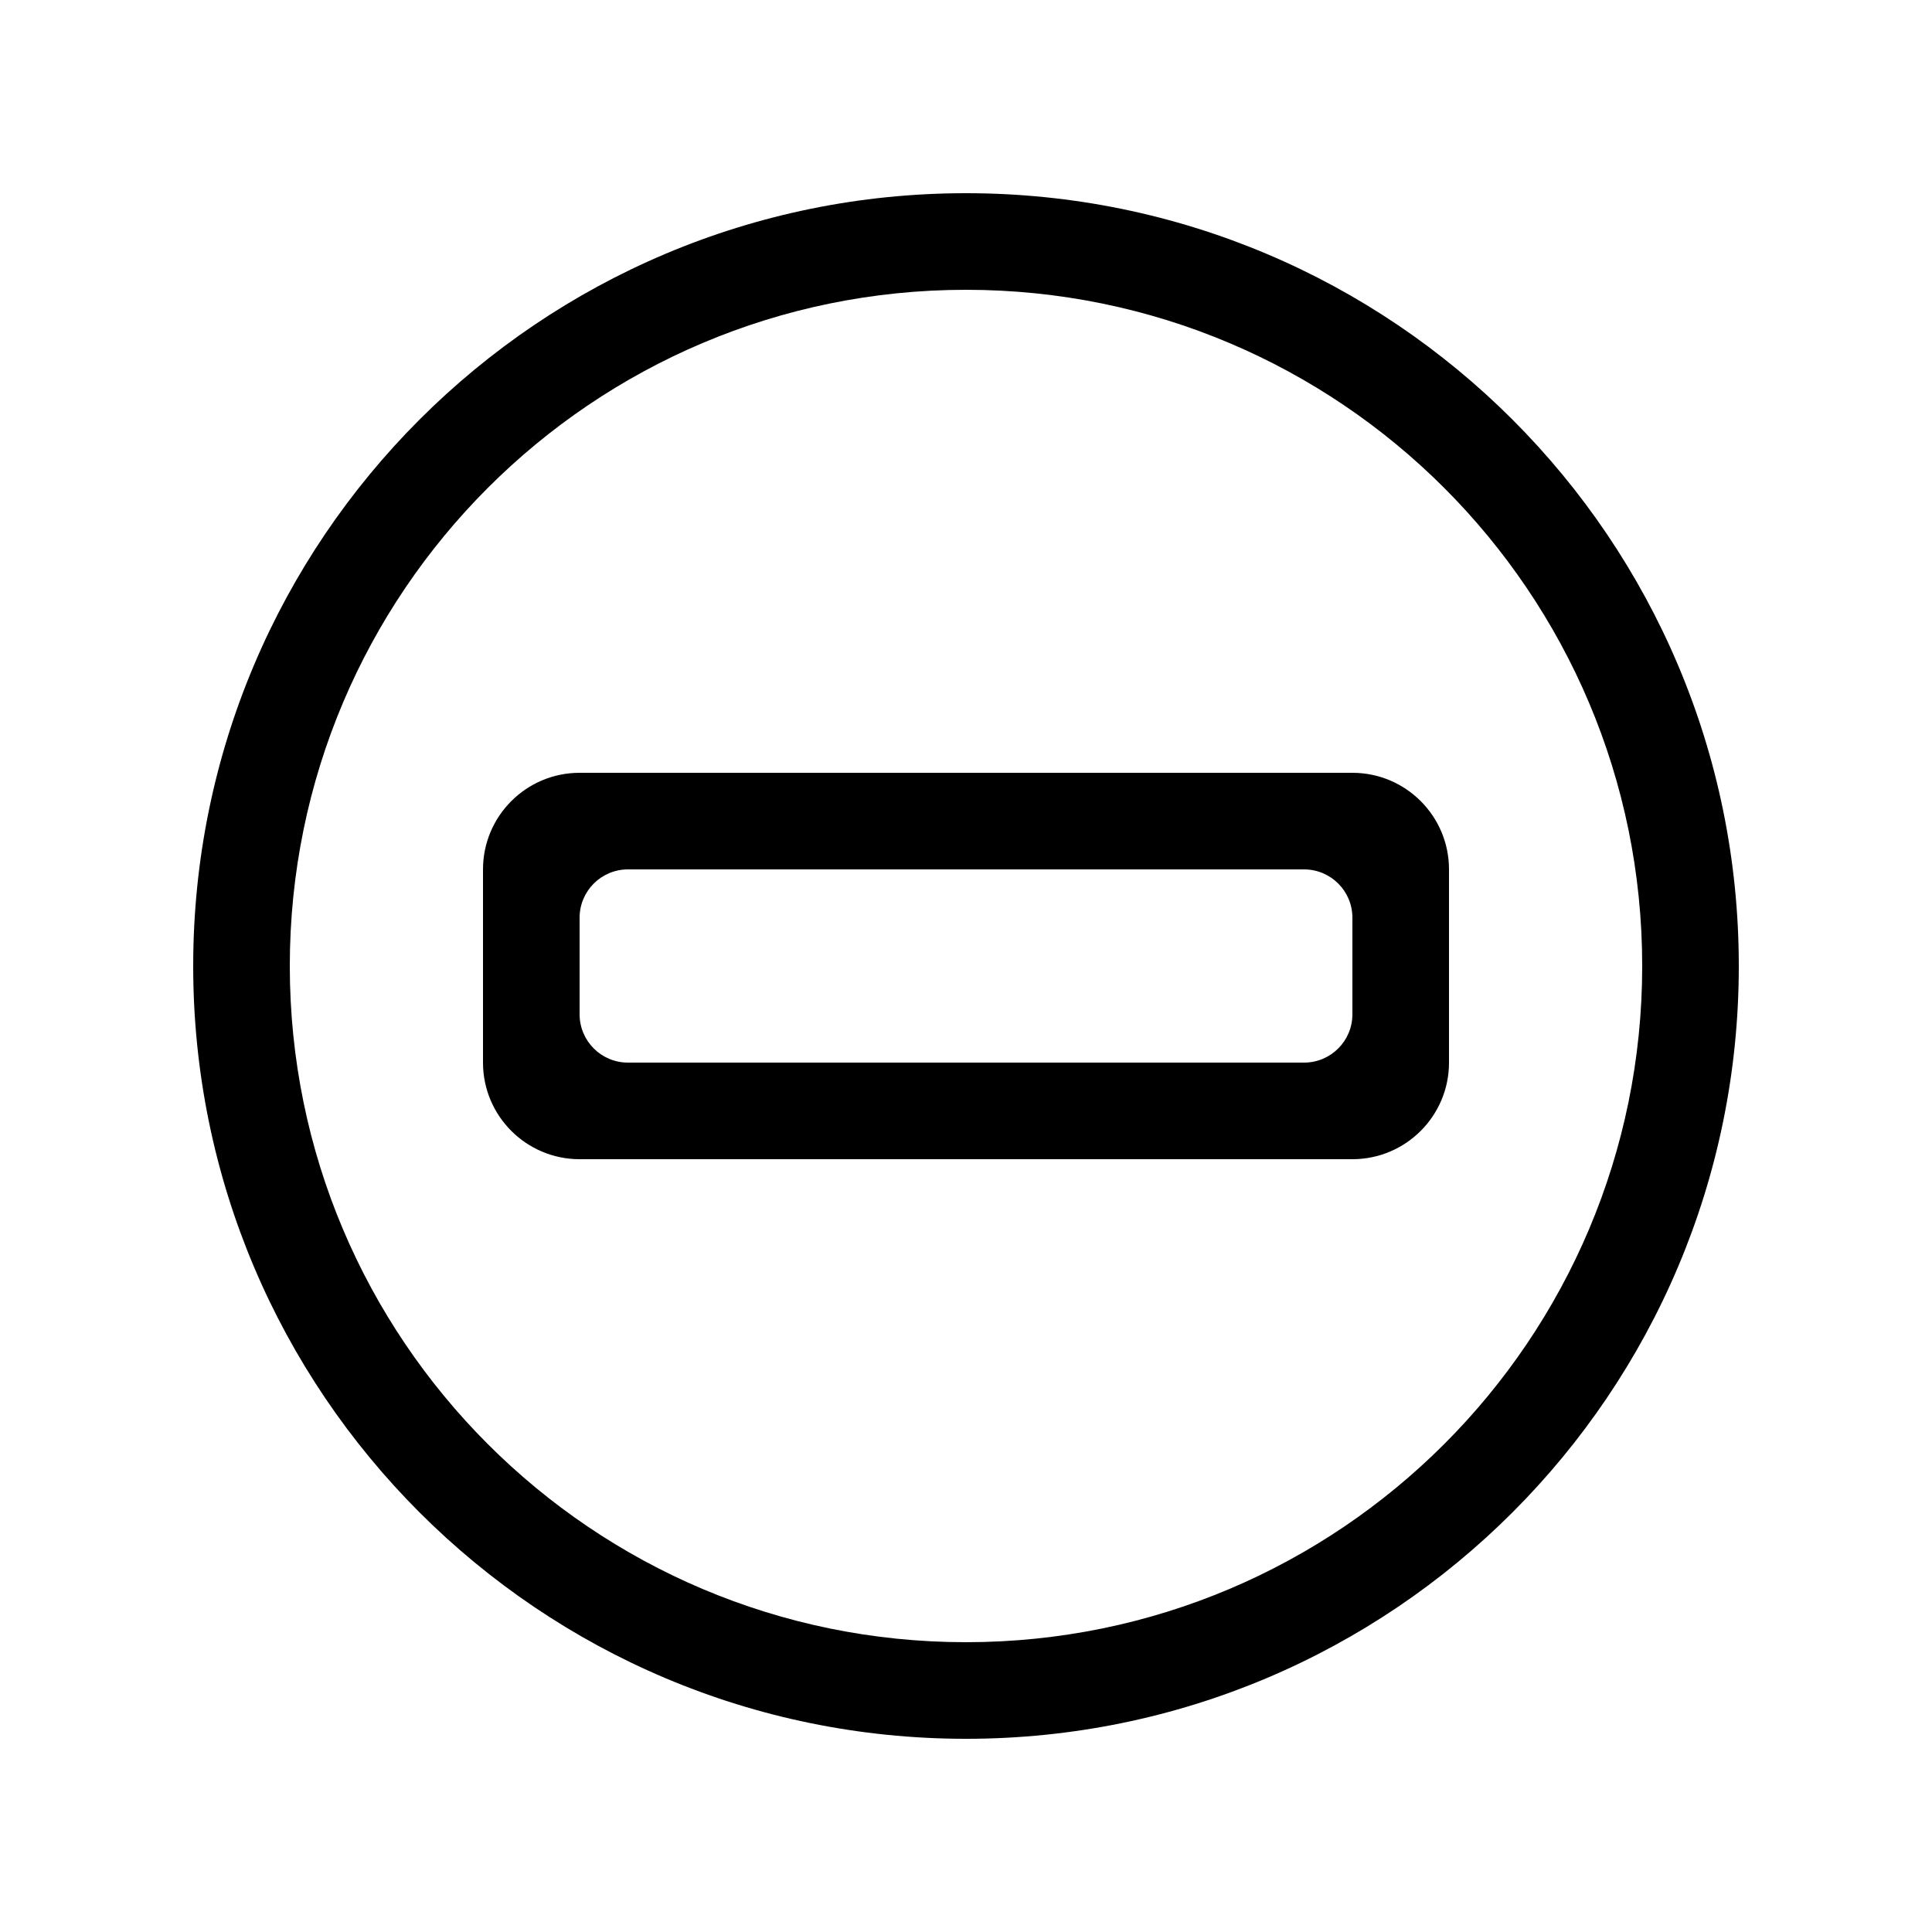
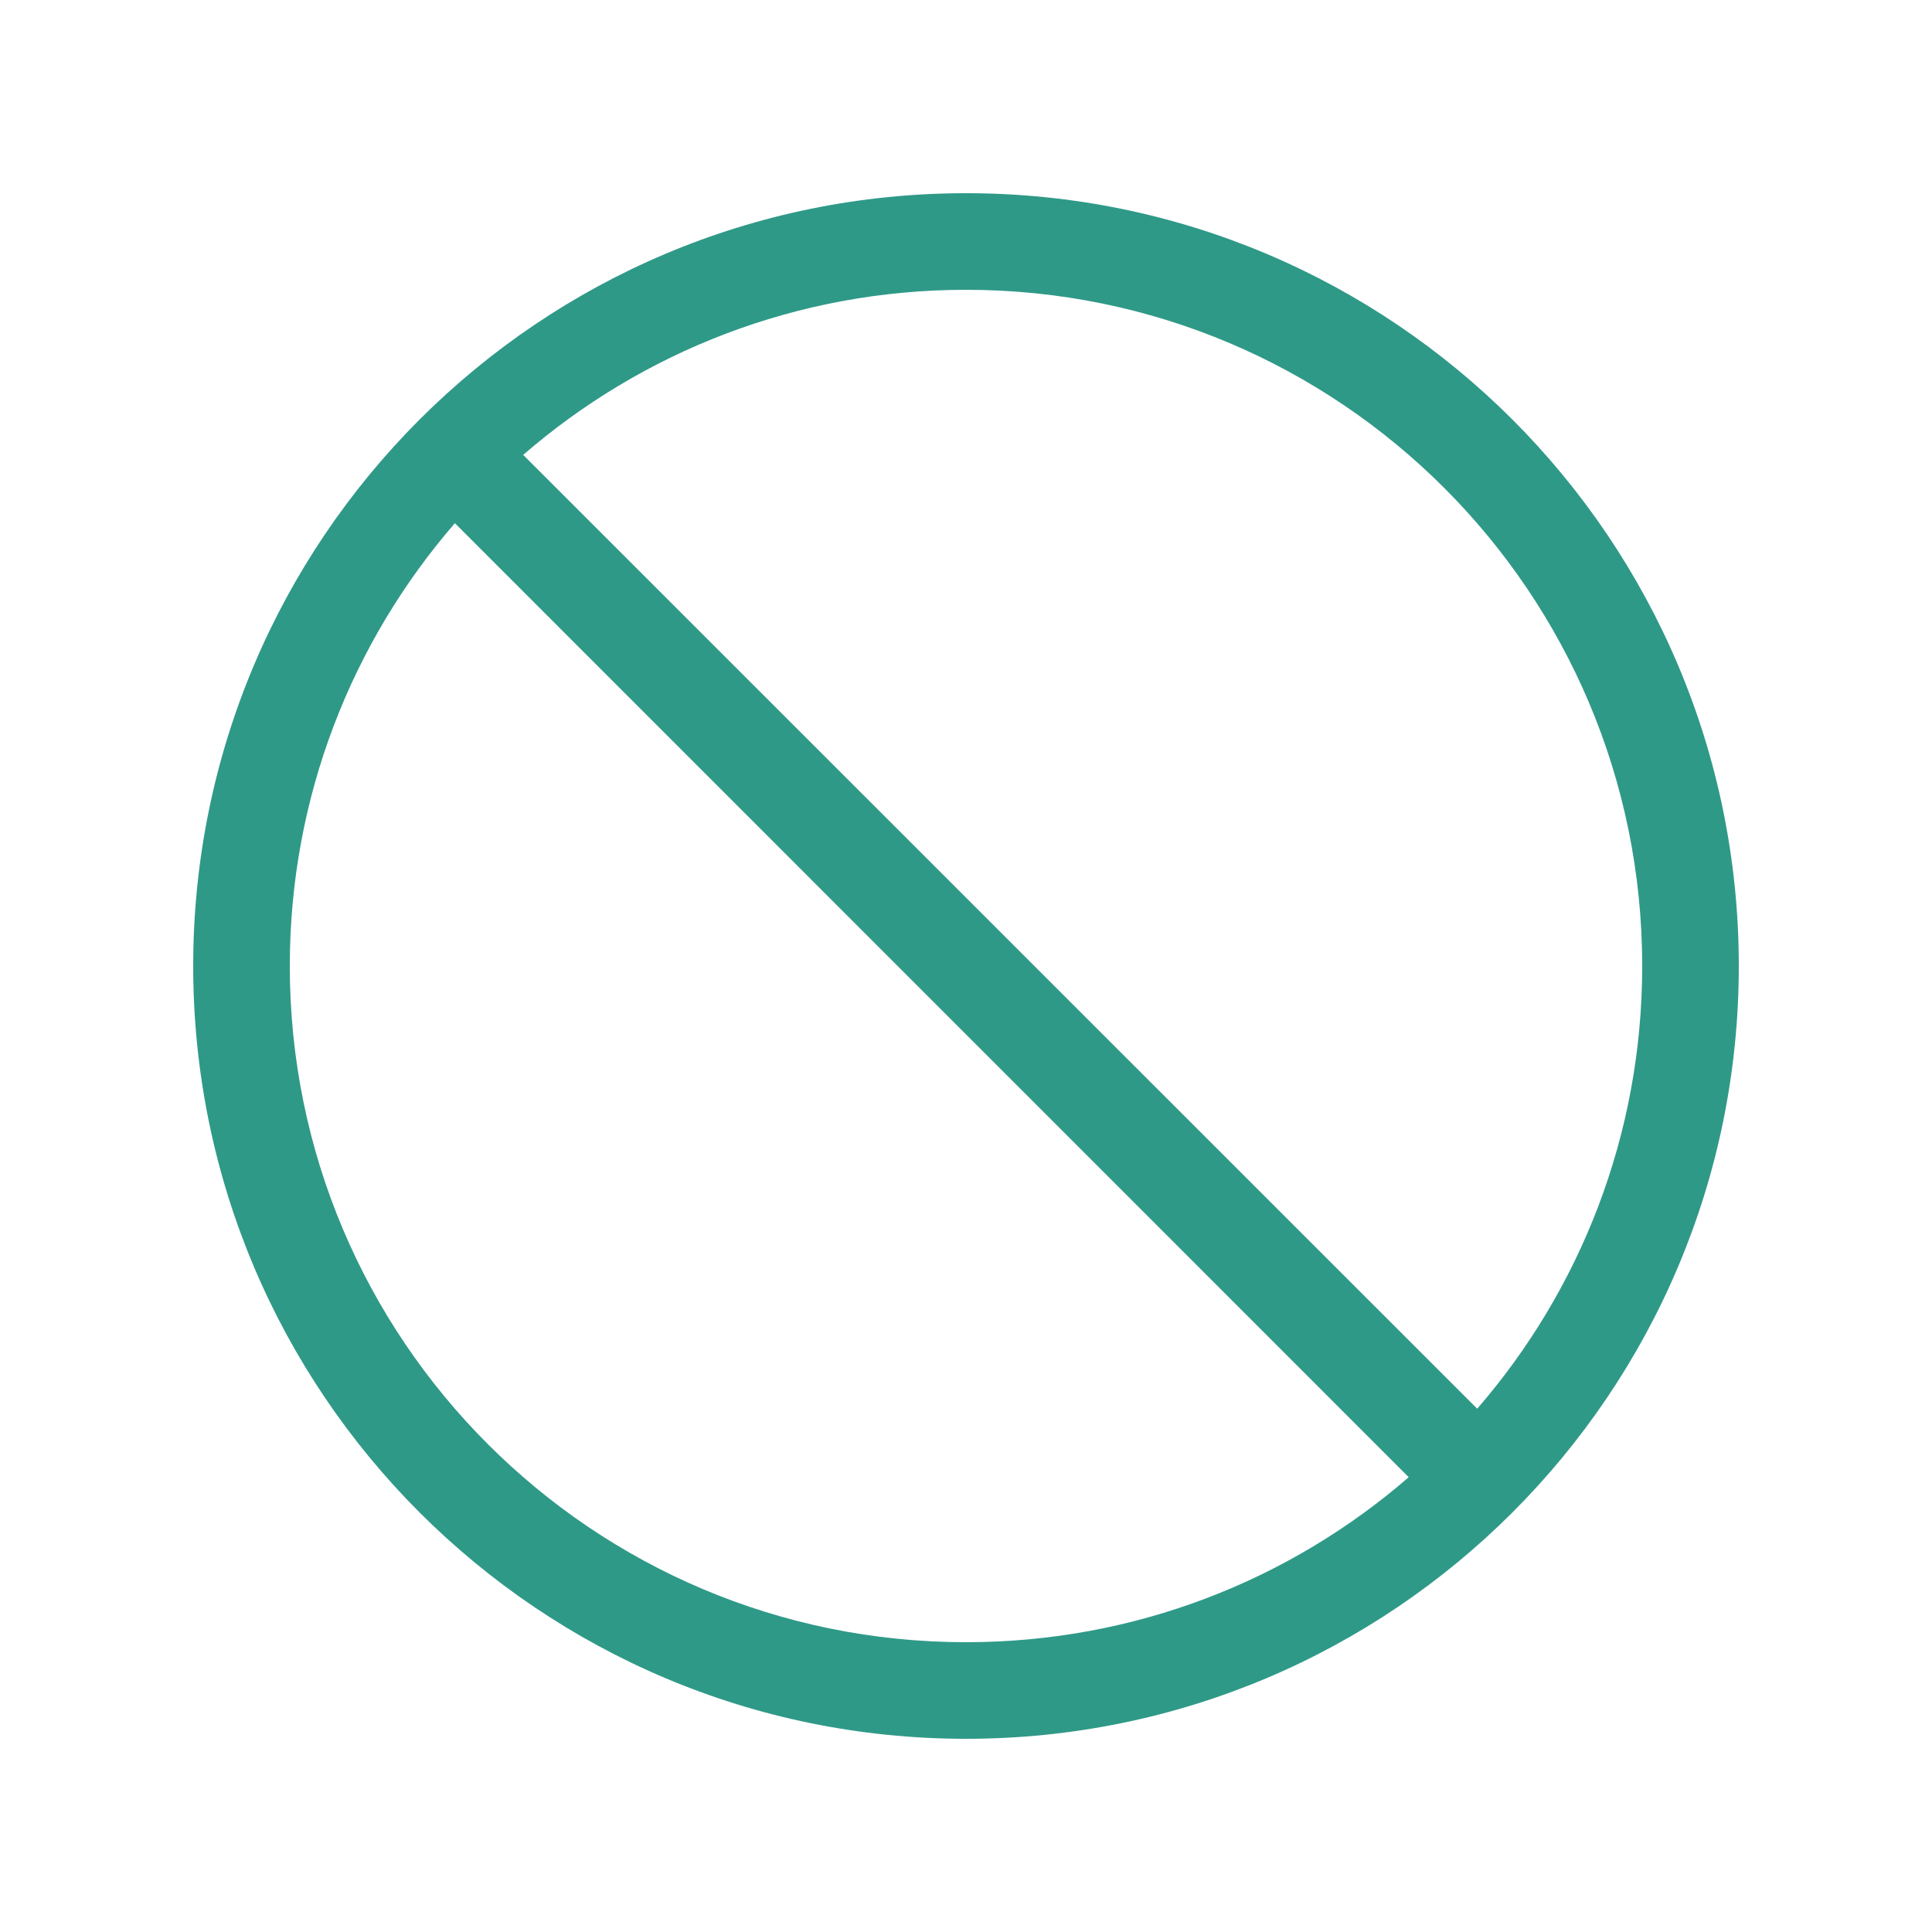
<svg xmlns="http://www.w3.org/2000/svg" width="20px" height="20px" viewBox="0 0 20 20" version="1.1">
  <g id="02---icon/divieto" stroke="none" stroke-width="1" fill="none" fill-rule="evenodd">
-     <path d="M10,2 C14.418,2 18,5.582 18,10 C18,14.418 14.418,18 10,18 C5.582,18 2,14.418 2,10 C2,5.582 5.582,2 10,2 Z M10,3 C6.134,3 3,6.134 3,10 C3,13.866 6.134,17 10,17 C13.866,17 17,13.866 17,10 C17,6.134 13.866,3 10,3 Z M14,8 C14.552,8 15,8.448 15,9 L15,11 C15,11.552 14.552,12 14,12 L6,12 C5.448,12 5,11.552 5,11 L5,9 C5,8.448 5.448,8 6,8 L14,8 Z M13.5,9 L6.5,9 C6.224,9 6,9.224 6,9.5 L6,9.5 L6,10.5 C6,10.776 6.224,11 6.5,11 L6.5,11 L13.5,11 C13.776,11 14,10.776 14,10.5 L14,10.5 L14,9.5 C14,9.224 13.776,9 13.5,9 L13.5,9 Z" id="Combined-Shape" fill="#000000" />
+     <path d="M10,2 C14.418,2 18,5.582 18,10 C18,14.418 14.418,18 10,18 C5.582,18 2,14.418 2,10 C2,5.582 5.582,2 10,2 Z M3,10 C3,13.866 6.134,17 10,17 C11.753,17 13.355,16.356 14.583,15.292 L4.709,5.416 C3.645,6.644 3,8.247 3,10 Z M10,3 C8.247,3 6.644,3.645 5.416,4.709 L15.292,14.583 C16.356,13.355 17,11.753 17,10 C17,6.134 13.866,3 10,3 Z" id="Combined-Shape" fill="#2F9988" />
  </g>
</svg>
